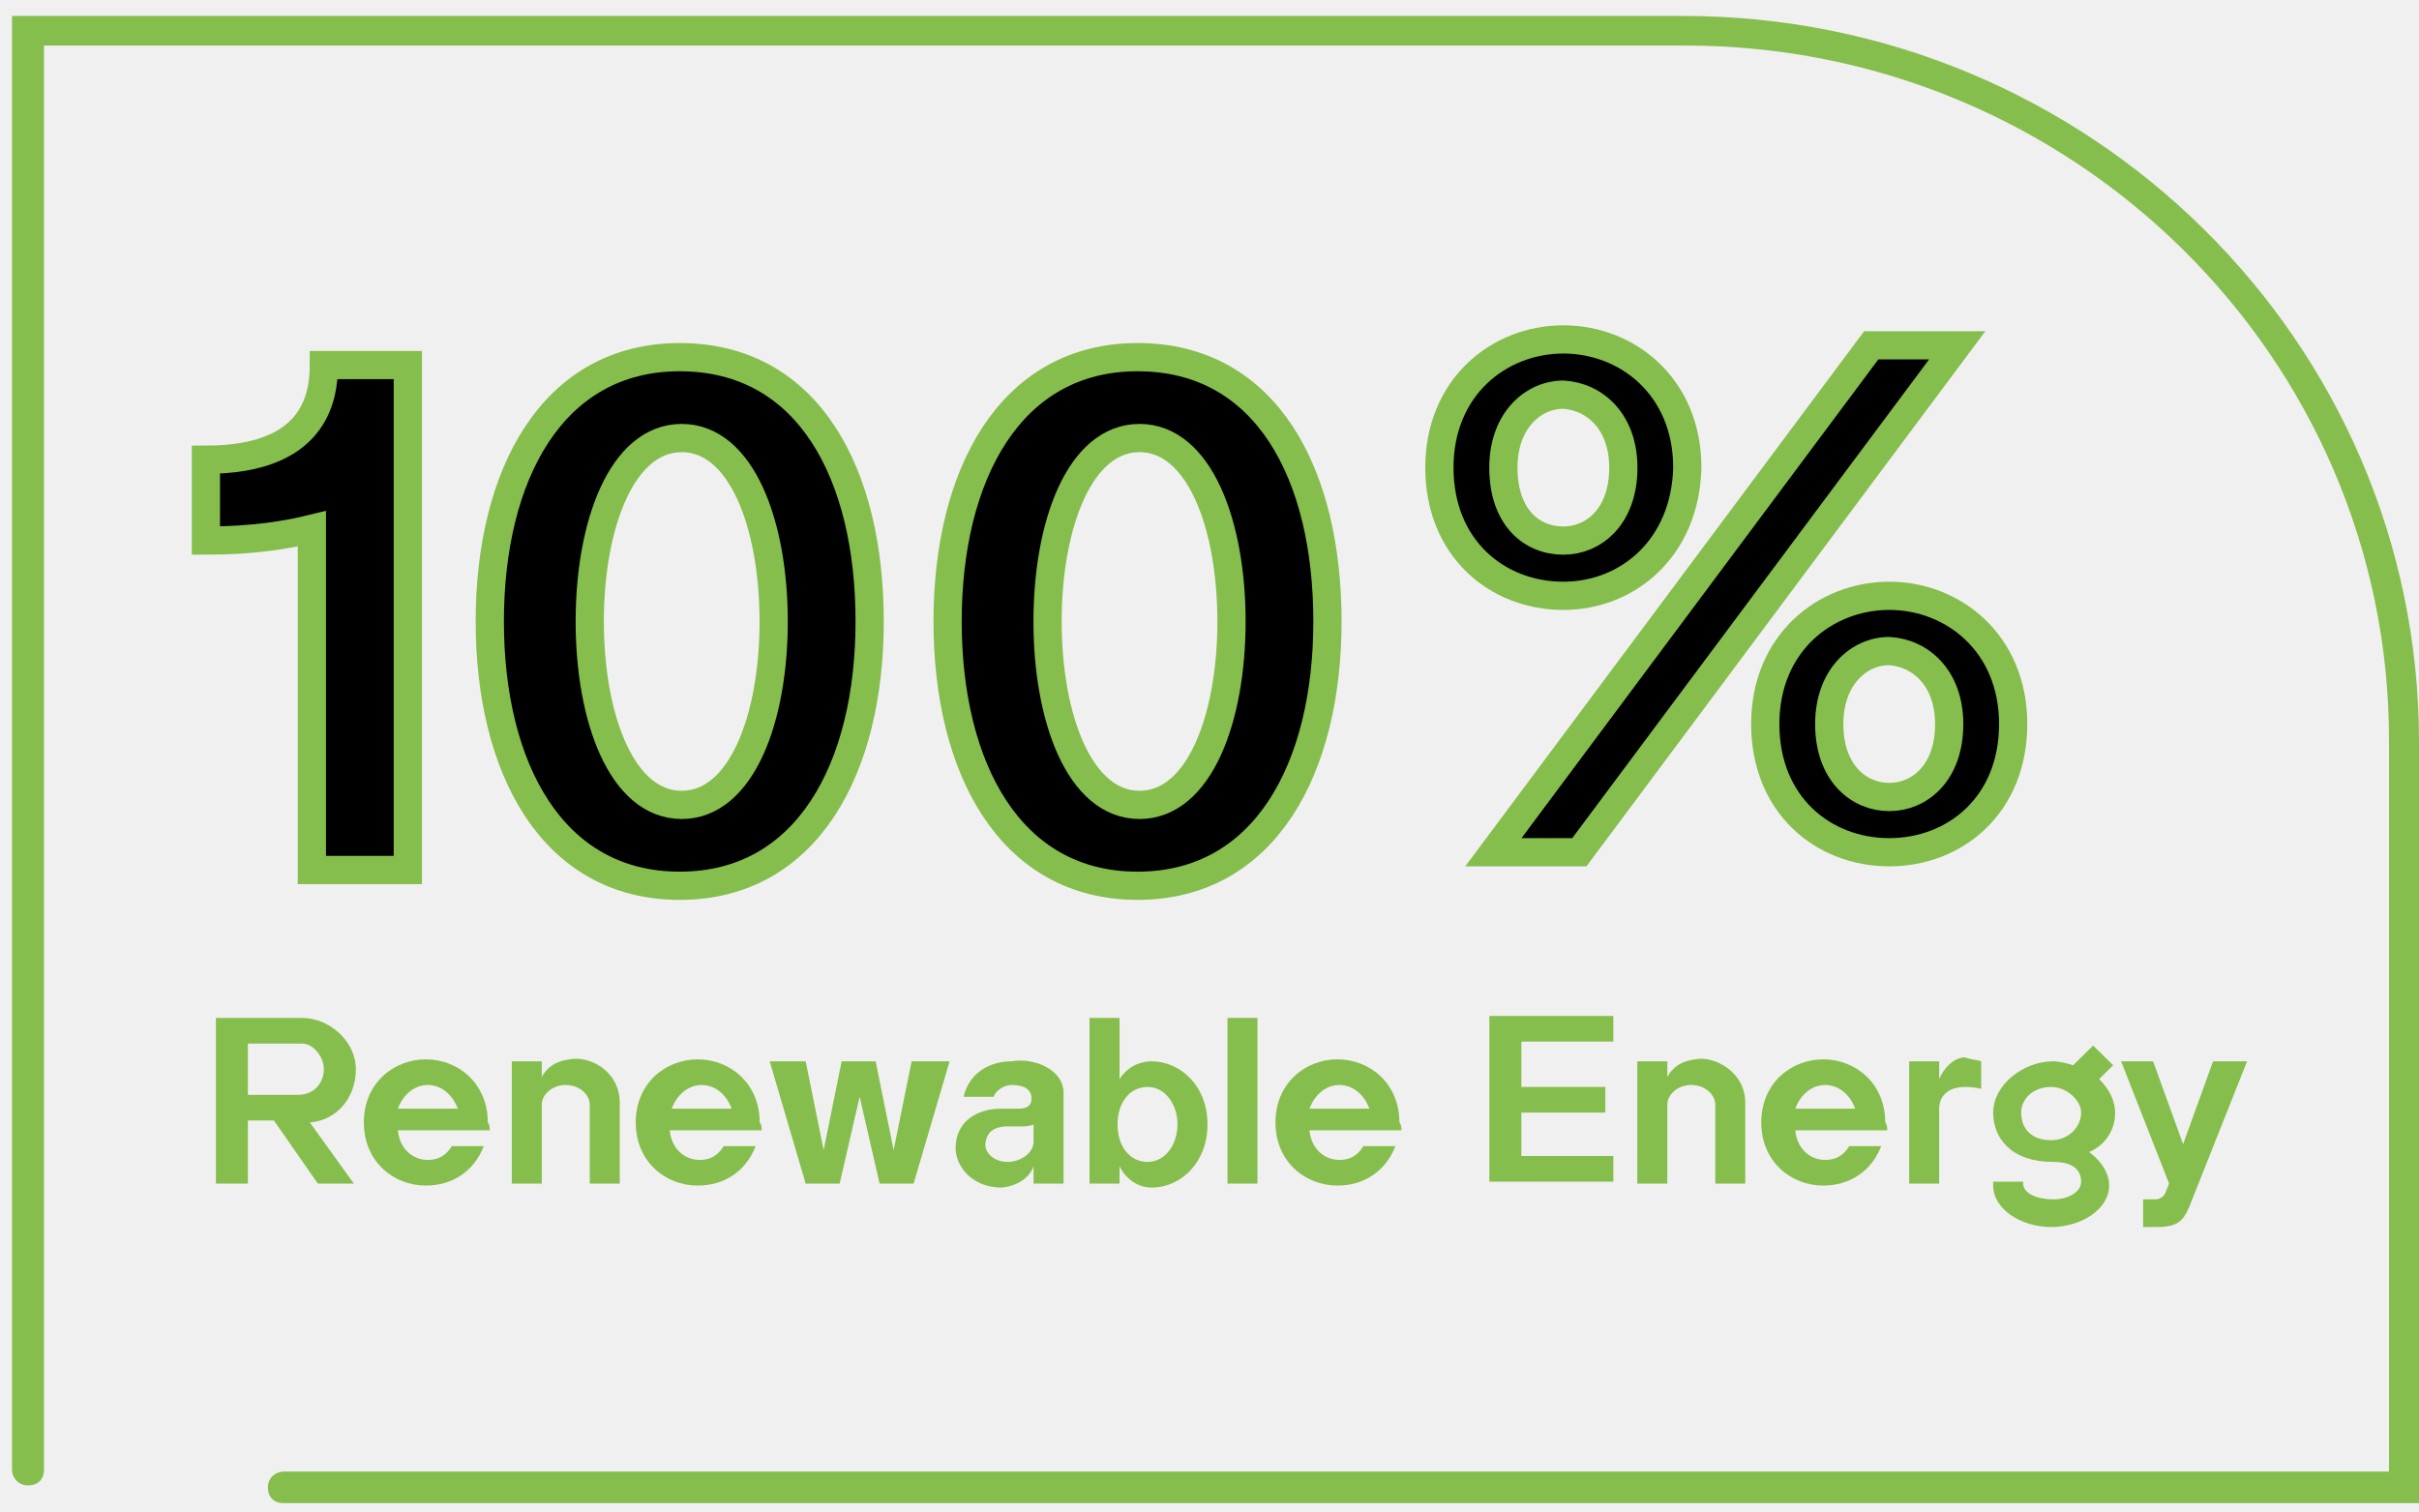
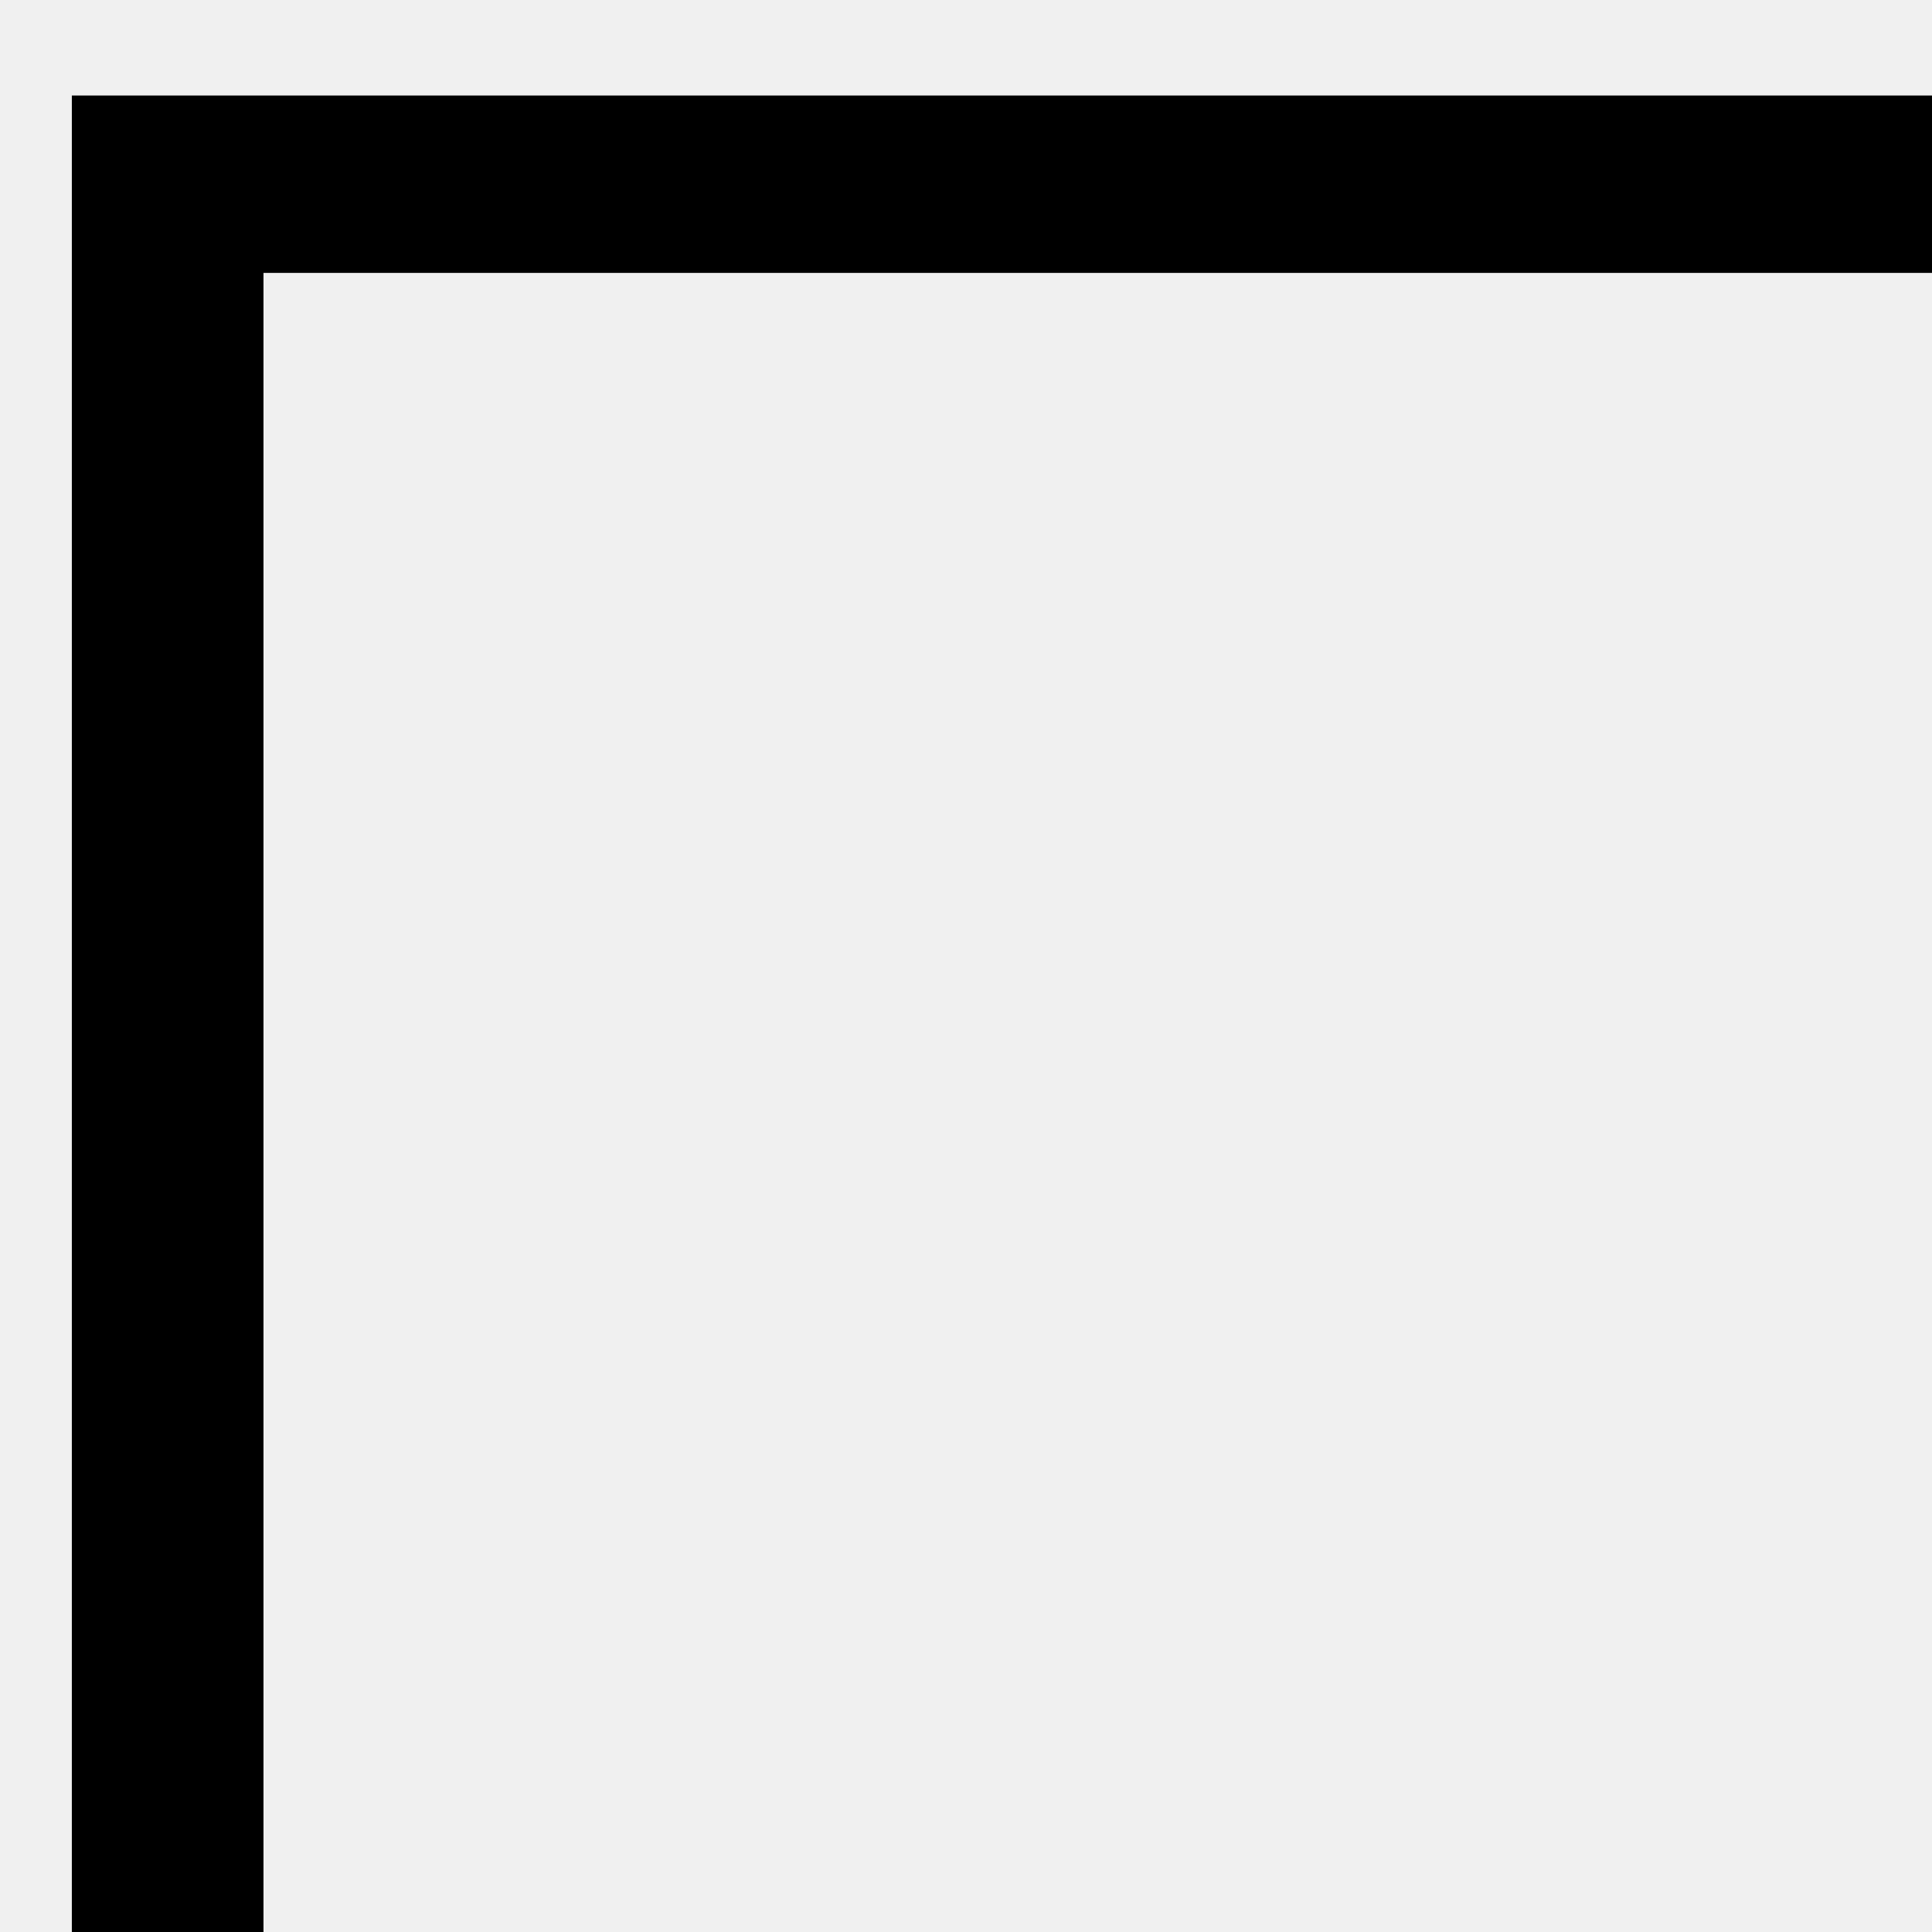
- <svg xmlns="http://www.w3.org/2000/svg" width="120" height="75" viewBox="0 0 120 75" fill="currentColor">
-   <g clip-path="url(#clip0_4_2233)">
-     <path d="M83.504 0.791H0.595V72.92C0.595 73.312 0.893 73.703 1.389 73.703C1.884 73.703 2.182 73.41 2.182 72.92V2.259H83.603C102.843 2.259 118.512 17.722 118.512 36.709V73.018H14.083C13.686 73.018 13.289 73.312 13.289 73.801C13.289 74.29 13.587 74.584 14.083 74.584H120V36.807C120 16.939 103.636 0.791 83.504 0.791Z" fill="#85BE4C" />
-     <path d="M17.553 58.729H15.768L13.587 55.597H12.297V58.729H10.71V50.508H14.975C16.363 50.508 17.653 51.683 17.653 53.053C17.653 54.521 16.661 55.597 15.372 55.695L17.553 58.729ZM14.777 54.325C15.669 54.325 16.066 53.64 16.066 53.053C16.066 52.466 15.57 51.781 14.975 51.781H12.297V54.325H14.777Z" fill="#85BE4C" />
-     <path d="M24.298 56.087H19.736C19.835 57.066 20.529 57.555 21.223 57.555C21.719 57.555 22.116 57.359 22.413 56.87H24C23.504 58.142 22.413 58.827 21.124 58.827C19.537 58.827 18.05 57.653 18.05 55.695C18.05 53.738 19.537 52.564 21.124 52.564C22.711 52.564 24.198 53.738 24.198 55.695C24.298 55.793 24.298 55.989 24.298 56.087ZM22.711 55.01C22.413 54.227 21.818 53.836 21.223 53.836C20.628 53.836 20.033 54.227 19.736 55.01H22.711Z" fill="#85BE4C" />
-     <path d="M30.744 54.717V58.729H29.256V54.815C29.256 54.325 28.76 53.836 28.066 53.836C27.372 53.836 26.876 54.325 26.876 54.815V58.729H25.389V52.661H26.876V53.444C27.075 53.053 27.471 52.661 28.265 52.564C29.256 52.368 30.744 53.151 30.744 54.717Z" fill="#85BE4C" />
-     <path d="M37.785 56.087H33.223C33.322 57.066 34.016 57.555 34.711 57.555C35.206 57.555 35.603 57.359 35.901 56.87H37.487C36.992 58.142 35.901 58.827 34.611 58.827C33.025 58.827 31.537 57.653 31.537 55.695C31.537 53.738 33.025 52.564 34.611 52.564C36.198 52.564 37.686 53.738 37.686 55.695C37.785 55.793 37.785 55.989 37.785 56.087ZM36.297 55.01C36 54.227 35.405 53.836 34.81 53.836C34.215 53.836 33.62 54.227 33.322 55.01H36.297Z" fill="#85BE4C" />
-     <path d="M47.107 52.661L45.322 58.729H43.636L42.645 54.423L41.653 58.729H39.967L38.182 52.661H39.967L40.859 57.066L41.752 52.661H43.438L44.331 57.066L45.223 52.661H47.107Z" fill="#85BE4C" />
-     <path d="M52.76 54.227V58.729H51.273V57.849C51.173 58.24 50.678 58.827 49.686 58.925C48.198 58.925 47.405 57.849 47.405 56.968C47.405 55.695 48.397 55.01 49.686 55.01H50.578C50.975 55.01 51.173 54.815 51.173 54.521C51.173 54.032 50.777 53.836 50.182 53.836C49.785 53.836 49.388 54.13 49.289 54.423H47.801C48.099 53.151 49.19 52.661 50.182 52.661C51.273 52.466 52.76 53.053 52.76 54.227ZM51.273 55.793C51.074 55.891 50.876 55.891 50.578 55.891H49.983C49.587 55.891 48.992 55.989 48.892 56.674C48.793 57.163 49.289 57.653 49.983 57.653C50.678 57.653 51.273 57.163 51.273 56.674V55.793Z" fill="#85BE4C" />
-     <path d="M59.901 55.793C59.901 57.653 58.611 58.925 57.124 58.925C56.331 58.925 55.736 58.338 55.537 57.849V58.729H54.05V50.508H55.537V53.542C55.835 53.053 56.43 52.661 57.124 52.661C58.512 52.661 59.901 53.836 59.901 55.793ZM58.413 55.793C58.413 54.815 57.818 53.934 56.926 53.934C56.033 53.934 55.438 54.717 55.438 55.793C55.438 56.87 56.033 57.653 56.926 57.653C57.818 57.653 58.413 56.772 58.413 55.793Z" fill="#85BE4C" />
-     <path d="M60.892 58.729V50.508H62.38V58.729H60.892Z" fill="#85BE4C" />
-     <path d="M69.52 56.087H64.959C65.058 57.066 65.752 57.555 66.446 57.555C66.942 57.555 67.339 57.359 67.636 56.87H69.223C68.727 58.142 67.636 58.827 66.347 58.827C64.76 58.827 63.273 57.653 63.273 55.695C63.273 53.738 64.76 52.564 66.347 52.564C67.934 52.564 69.421 53.738 69.421 55.695C69.52 55.793 69.52 55.989 69.52 56.087ZM67.934 55.01C67.636 54.227 67.041 53.836 66.446 53.836C65.851 53.836 65.256 54.227 64.959 55.01H67.934Z" fill="#85BE4C" />
-     <path d="M75.471 51.781V53.934H79.636V55.206H75.471V57.359H80.033V58.632H73.884V50.41H80.033V51.683H75.471V51.781Z" fill="#85BE4C" />
-     <path d="M86.578 54.717V58.729H85.091V54.815C85.091 54.325 84.595 53.836 83.901 53.836C83.207 53.836 82.711 54.325 82.711 54.815V58.729H81.223V52.661H82.711V53.444C82.909 53.053 83.306 52.661 84.099 52.564C84.992 52.368 86.578 53.151 86.578 54.717Z" fill="#85BE4C" />
-     <path d="M93.62 56.087H89.058C89.157 57.066 89.851 57.555 90.546 57.555C91.041 57.555 91.438 57.359 91.736 56.87H93.322C92.826 58.142 91.736 58.827 90.446 58.827C88.859 58.827 87.372 57.653 87.372 55.695C87.372 53.738 88.859 52.564 90.446 52.564C92.033 52.564 93.521 53.738 93.521 55.695C93.62 55.793 93.62 55.989 93.62 56.087ZM92.033 55.01C91.736 54.227 91.141 53.836 90.546 53.836C89.95 53.836 89.355 54.227 89.058 55.01H92.033Z" fill="#85BE4C" />
-     <path d="M98.281 52.661V54.032C98.281 54.032 97.983 53.934 97.487 53.934C96.595 53.934 96.198 54.423 96.198 55.01V58.729H94.711V52.661H96.198V53.542C96.397 53.053 96.892 52.466 97.487 52.466C97.686 52.564 97.983 52.564 98.281 52.661Z" fill="#85BE4C" />
-     <path d="M104.628 58.827C104.628 60.002 103.24 60.883 101.752 60.883C100.265 60.883 98.876 60.002 98.876 58.827C98.876 58.729 98.876 58.729 98.876 58.632H100.364V58.729C100.364 59.219 101.058 59.512 101.851 59.512C102.645 59.512 103.24 59.121 103.24 58.632C103.24 58.142 102.942 57.653 101.851 57.653C99.769 57.653 98.876 56.478 98.876 55.206C98.876 53.836 100.364 52.661 101.851 52.661C102.149 52.661 102.546 52.759 102.843 52.857L103.835 51.879L104.827 52.857L104.132 53.542C104.628 54.032 104.926 54.619 104.926 55.206C104.926 56.185 104.331 56.87 103.636 57.163C104.033 57.457 104.628 58.044 104.628 58.827ZM103.24 55.206C103.24 54.619 102.546 53.934 101.752 53.934C100.86 53.934 100.265 54.521 100.265 55.206C100.265 55.989 100.76 56.576 101.752 56.576C102.645 56.576 103.24 55.891 103.24 55.206Z" fill="#85BE4C" />
-     <path d="M111.471 52.661L108.595 59.904C108.298 60.589 108 60.883 107.008 60.883H106.314V59.512H106.909C107.107 59.512 107.306 59.414 107.405 59.219L107.603 58.729L105.223 52.661H106.81L108.298 56.772L109.785 52.661H111.471Z" fill="#85BE4C" />
-     <path d="M20.231 18.114V43.168H15.471V26.237C14.281 26.53 12.595 26.824 10.215 26.824V22.811C15.57 22.811 16.066 19.778 16.066 18.114H20.231Z" stroke="#85BE4C" stroke-width="1.4" stroke-miterlimit="10" />
-     <path d="M43.141 30.837C43.141 38.079 40.066 43.951 33.719 43.951C27.372 43.951 24.297 38.079 24.297 30.837C24.297 23.595 27.372 17.722 33.719 17.722C40.165 17.722 43.141 23.595 43.141 30.837ZM38.38 30.837C38.38 26.041 36.793 21.735 33.818 21.735C30.843 21.735 29.256 26.041 29.256 30.837C29.256 35.632 30.843 39.938 33.818 39.938C36.793 39.938 38.38 35.632 38.38 30.837Z" stroke="#85BE4C" stroke-width="1.4" stroke-miterlimit="10" />
-     <path d="M65.851 30.837C65.851 38.079 62.777 43.951 56.43 43.951C50.083 43.951 47.008 38.079 47.008 30.837C47.008 23.595 50.083 17.722 56.43 17.722C62.876 17.722 65.851 23.595 65.851 30.837ZM61.091 30.837C61.091 26.041 59.504 21.735 56.529 21.735C53.554 21.735 51.967 26.041 51.967 30.837C51.967 35.632 53.554 39.938 56.529 39.938C59.504 39.938 61.091 35.632 61.091 30.837Z" stroke="#85BE4C" stroke-width="1.4" stroke-miterlimit="10" />
-     <path d="M77.554 29.564C74.281 29.564 71.405 27.216 71.405 23.203C71.405 19.19 74.38 16.842 77.554 16.842C80.727 16.842 83.702 19.19 83.702 23.203C83.603 27.216 80.727 29.564 77.554 29.564ZM97.091 17.135L78.347 42.287H74.083L92.826 17.135H97.091ZM77.554 26.824C79.041 26.824 80.529 25.65 80.529 23.203C80.529 20.952 79.141 19.68 77.554 19.582C76.066 19.582 74.579 20.854 74.579 23.203C74.579 25.65 75.967 26.824 77.554 26.824ZM99.868 35.926C99.868 39.939 96.992 42.287 93.719 42.287C90.446 42.287 87.57 39.939 87.57 35.926C87.57 31.913 90.545 29.564 93.719 29.564C96.892 29.564 99.868 31.913 99.868 35.926ZM96.694 35.926C96.694 33.675 95.306 32.403 93.719 32.305C92.231 32.305 90.744 33.577 90.744 35.926C90.744 38.373 92.231 39.547 93.719 39.547C95.207 39.547 96.694 38.373 96.694 35.926Z" stroke="#85BE4C" stroke-width="1.4" stroke-miterlimit="10" />
+ <svg xmlns="http://www.w3.org/2000/svg" width="16" height="16" fill="currentColor" class="si si-renewable-energy-seal" viewBox="0 0 16 16">
+   <g clip-path="url(#a)">
+     <path d="M83.504.791H.595v72.13c0 .39.298.782.794.782.495 0 .793-.293.793-.783V2.26h81.421c19.24 0 34.909 15.462 34.909 34.449v36.31H14.082c-.396 0-.793.293-.793.782s.298.783.794.783H120V36.807C120 16.939 103.636.79 83.504.79" />
+     <path d="M17.554 58.73h-1.786l-2.181-3.133h-1.29v3.132H10.71v-8.22h4.265c1.388 0 2.678 1.174 2.678 2.544 0 1.468-.992 2.544-2.281 2.642zm-2.777-4.405c.892 0 1.289-.685 1.289-1.272s-.496-1.272-1.091-1.272h-2.678v2.544zm9.521 1.762h-4.562c.099.979.793 1.468 1.487 1.468.496 0 .893-.196 1.19-.685H24c-.496 1.272-1.587 1.957-2.876 1.957-1.587 0-3.074-1.174-3.074-3.132 0-1.957 1.487-3.131 3.074-3.131s3.075 1.174 3.075 3.131c.099.098.099.294.099.392M22.71 55.01c-.298-.783-.893-1.174-1.488-1.174s-1.19.391-1.487 1.174zm8.034-.293v4.012h-1.488v-3.914c0-.49-.496-.98-1.19-.98s-1.19.49-1.19.98v3.914h-1.488v-6.068h1.488v.783c.198-.391.595-.783 1.389-.88.991-.196 2.479.587 2.479 2.153m7.041 1.37h-4.562c.1.979.793 1.468 1.488 1.468.495 0 .892-.196 1.19-.685h1.586c-.495 1.272-1.586 1.957-2.876 1.957-1.586 0-3.074-1.174-3.074-3.132 0-1.957 1.488-3.131 3.074-3.131 1.587 0 3.075 1.174 3.075 3.131.099.098.099.294.099.392m-1.488-1.077c-.297-.783-.892-1.174-1.487-1.174s-1.19.391-1.488 1.174zm10.81-2.348-1.785 6.067h-1.686l-.991-4.306-.992 4.306h-1.686l-1.785-6.068h1.785l.892 4.405.893-4.405h1.686l.893 4.405.892-4.405zm5.653 1.565v4.502h-1.487v-.88c-.1.391-.596.978-1.587 1.076-1.488 0-2.281-1.076-2.281-1.957 0-1.273.992-1.958 2.28-1.958h.893c.397 0 .595-.195.595-.489 0-.49-.396-.685-.991-.685-.397 0-.794.294-.893.587h-1.488c.298-1.272 1.389-1.762 2.38-1.762 1.092-.195 2.58.392 2.58 1.566m-1.487 1.566c-.199.098-.397.098-.695.098h-.595c-.396 0-.991.098-1.09.783-.1.49.396.979 1.09.979s1.29-.49 1.29-.979zm8.626 0c0 1.86-1.288 3.132-2.776 3.132-.794 0-1.389-.587-1.587-1.076v.88H54.05v-8.22h1.487v3.033c.298-.489.893-.88 1.587-.88 1.388 0 2.777 1.174 2.777 3.131m-1.487 0c0-.978-.595-1.86-1.487-1.86s-1.488.784-1.488 1.86.595 1.86 1.488 1.86c.892 0 1.487-.881 1.487-1.86m2.478 2.937v-8.222h1.488v8.221zm8.628-2.643h-4.56c.099.979.793 1.468 1.487 1.468.496 0 .893-.196 1.19-.685h1.587c-.496 1.272-1.587 1.957-2.876 1.957-1.587 0-3.074-1.174-3.074-3.132 0-1.957 1.487-3.131 3.074-3.131s3.074 1.174 3.074 3.131c.1.098.1.294.1.392m-1.586-1.077c-.298-.783-.893-1.174-1.488-1.174s-1.19.391-1.487 1.174zm7.535-3.23v2.154h4.165v1.272h-4.165v2.153h4.562v1.273h-6.149V50.41h6.149v1.272h-4.562zm11.107 2.937v4.012h-1.487v-3.914c0-.49-.496-.98-1.19-.98s-1.19.49-1.19.98v3.914h-1.488v-6.068h1.488v.783c.198-.391.595-.783 1.388-.88.893-.196 2.48.587 2.48 2.153m7.041 1.37h-4.562c.099.979.793 1.468 1.487 1.468.496 0 .893-.196 1.19-.685h1.587c-.496 1.272-1.586 1.957-2.876 1.957-1.587 0-3.074-1.174-3.074-3.132 0-1.957 1.487-3.131 3.074-3.131s3.075 1.174 3.075 3.131c.099.098.099.294.099.392m-1.587-1.077c-.297-.783-.892-1.174-1.487-1.174s-1.19.391-1.488 1.174zm6.247-2.349v1.37s-.297-.097-.793-.097c-.892 0-1.289.49-1.289 1.076v3.72h-1.487v-6.07h1.487v.881c.199-.49.695-1.076 1.29-1.076.198.098.495.098.793.195m6.347 6.167c0 1.175-1.388 2.056-2.876 2.056s-2.876-.881-2.876-2.056v-.195h1.488v.097c0 .49.694.783 1.487.783s1.389-.391 1.389-.88c0-.49-.298-.98-1.389-.98-2.082 0-2.975-1.174-2.975-2.446 0-1.37 1.488-2.545 2.975-2.545.298 0 .695.098.992.196l.992-.978.992.978-.695.685c.496.49.794 1.077.794 1.664 0 .979-.595 1.664-1.29 1.957.397.294.992.881.992 1.664m-1.388-3.62c0-.588-.694-1.273-1.488-1.273-.892 0-1.487.587-1.487 1.272 0 .783.495 1.37 1.487 1.37.893 0 1.488-.685 1.488-1.37m8.231-2.544-2.876 7.242c-.297.685-.595.978-1.587.978h-.694v-1.37h.595a.55.55 0 0 0 .496-.293l.198-.49-2.38-6.068h1.587l1.488 4.111 1.487-4.11z" />
+     <path stroke="#85BE4C" stroke-miterlimit="10" stroke-width="1.4" d="M20.231 18.114v25.054h-4.76V26.237c-1.19.294-2.876.587-5.256.587v-4.013c5.355 0 5.85-3.033 5.85-4.697zM43.14 30.837c0 7.242-3.074 13.114-9.421 13.114s-9.422-5.872-9.422-13.114 3.075-13.115 9.422-13.115c6.446 0 9.422 5.872 9.422 13.115Zm-4.76 0c0-4.796-1.587-9.102-4.562-9.102s-4.562 4.306-4.562 9.102c0 4.795 1.587 9.101 4.562 9.101s4.562-4.306 4.562-9.101Zm27.471 0c0 7.242-3.074 13.114-9.421 13.114s-9.422-5.872-9.422-13.114 3.075-13.115 9.422-13.115c6.446 0 9.421 5.872 9.421 13.115Zm-4.76 0c0-4.796-1.587-9.102-4.562-9.102s-4.562 4.306-4.562 9.102c0 4.795 1.587 9.101 4.562 9.101s4.562-4.306 4.562-9.101Zm16.463-1.272c-3.273 0-6.15-2.35-6.15-6.362s2.976-6.361 6.15-6.361c3.173 0 6.148 2.348 6.148 6.361-.099 4.013-2.975 6.361-6.148 6.361Zm19.537-12.43L78.347 42.287h-4.264l18.743-25.152zm-19.537 9.69c1.487 0 2.975-1.175 2.975-3.622 0-2.251-1.388-3.523-2.975-3.621-1.488 0-2.975 1.272-2.975 3.621 0 2.447 1.388 3.621 2.975 3.621Zm22.314 9.101c0 4.013-2.876 6.361-6.15 6.361-3.272 0-6.148-2.348-6.148-6.361s2.975-6.362 6.149-6.362 6.149 2.35 6.149 6.362Zm-3.174 0c0-2.251-1.388-3.523-2.975-3.621-1.488 0-2.975 1.272-2.975 3.621 0 2.447 1.487 3.621 2.975 3.621s2.975-1.174 2.975-3.621Z" />
  </g>
  <defs>
-     <clipPath id="clip0_4_2233">
-       <rect width="120" height="75" fill="white" />
+     <clipPath id="a">
+       <path d="M0 0h120v75H0z" />
    </clipPath>
  </defs>
</svg>
